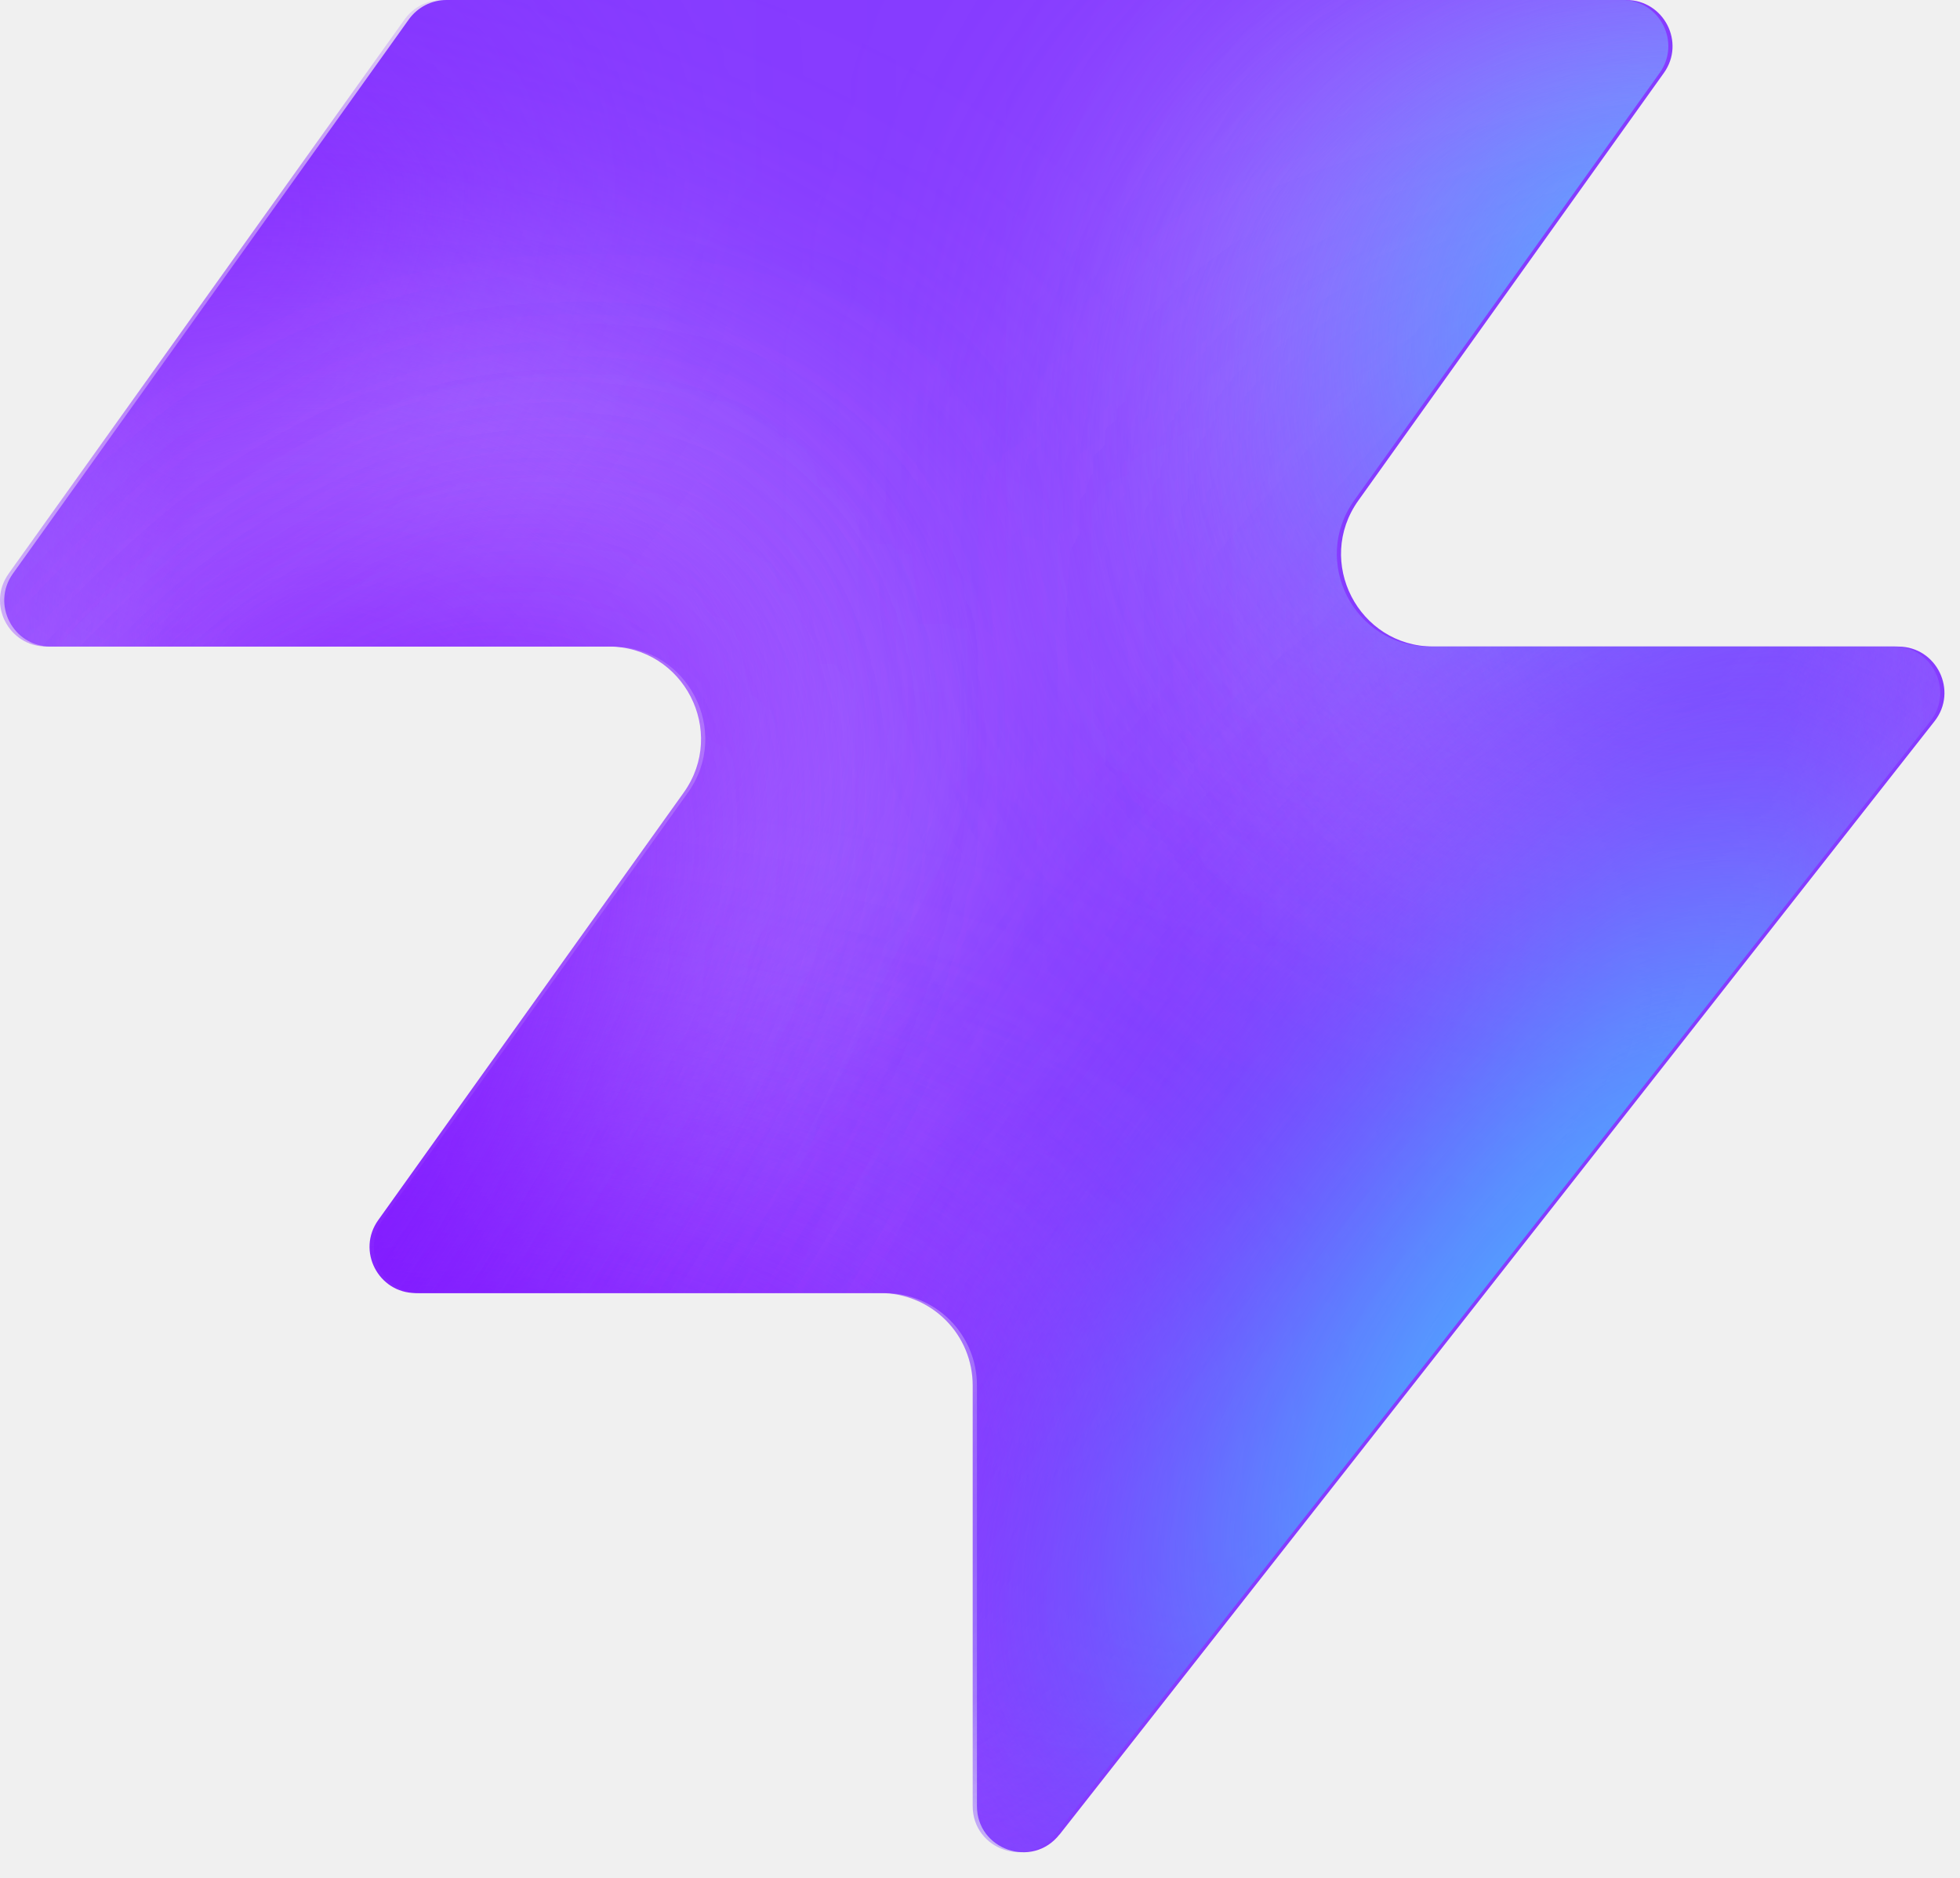
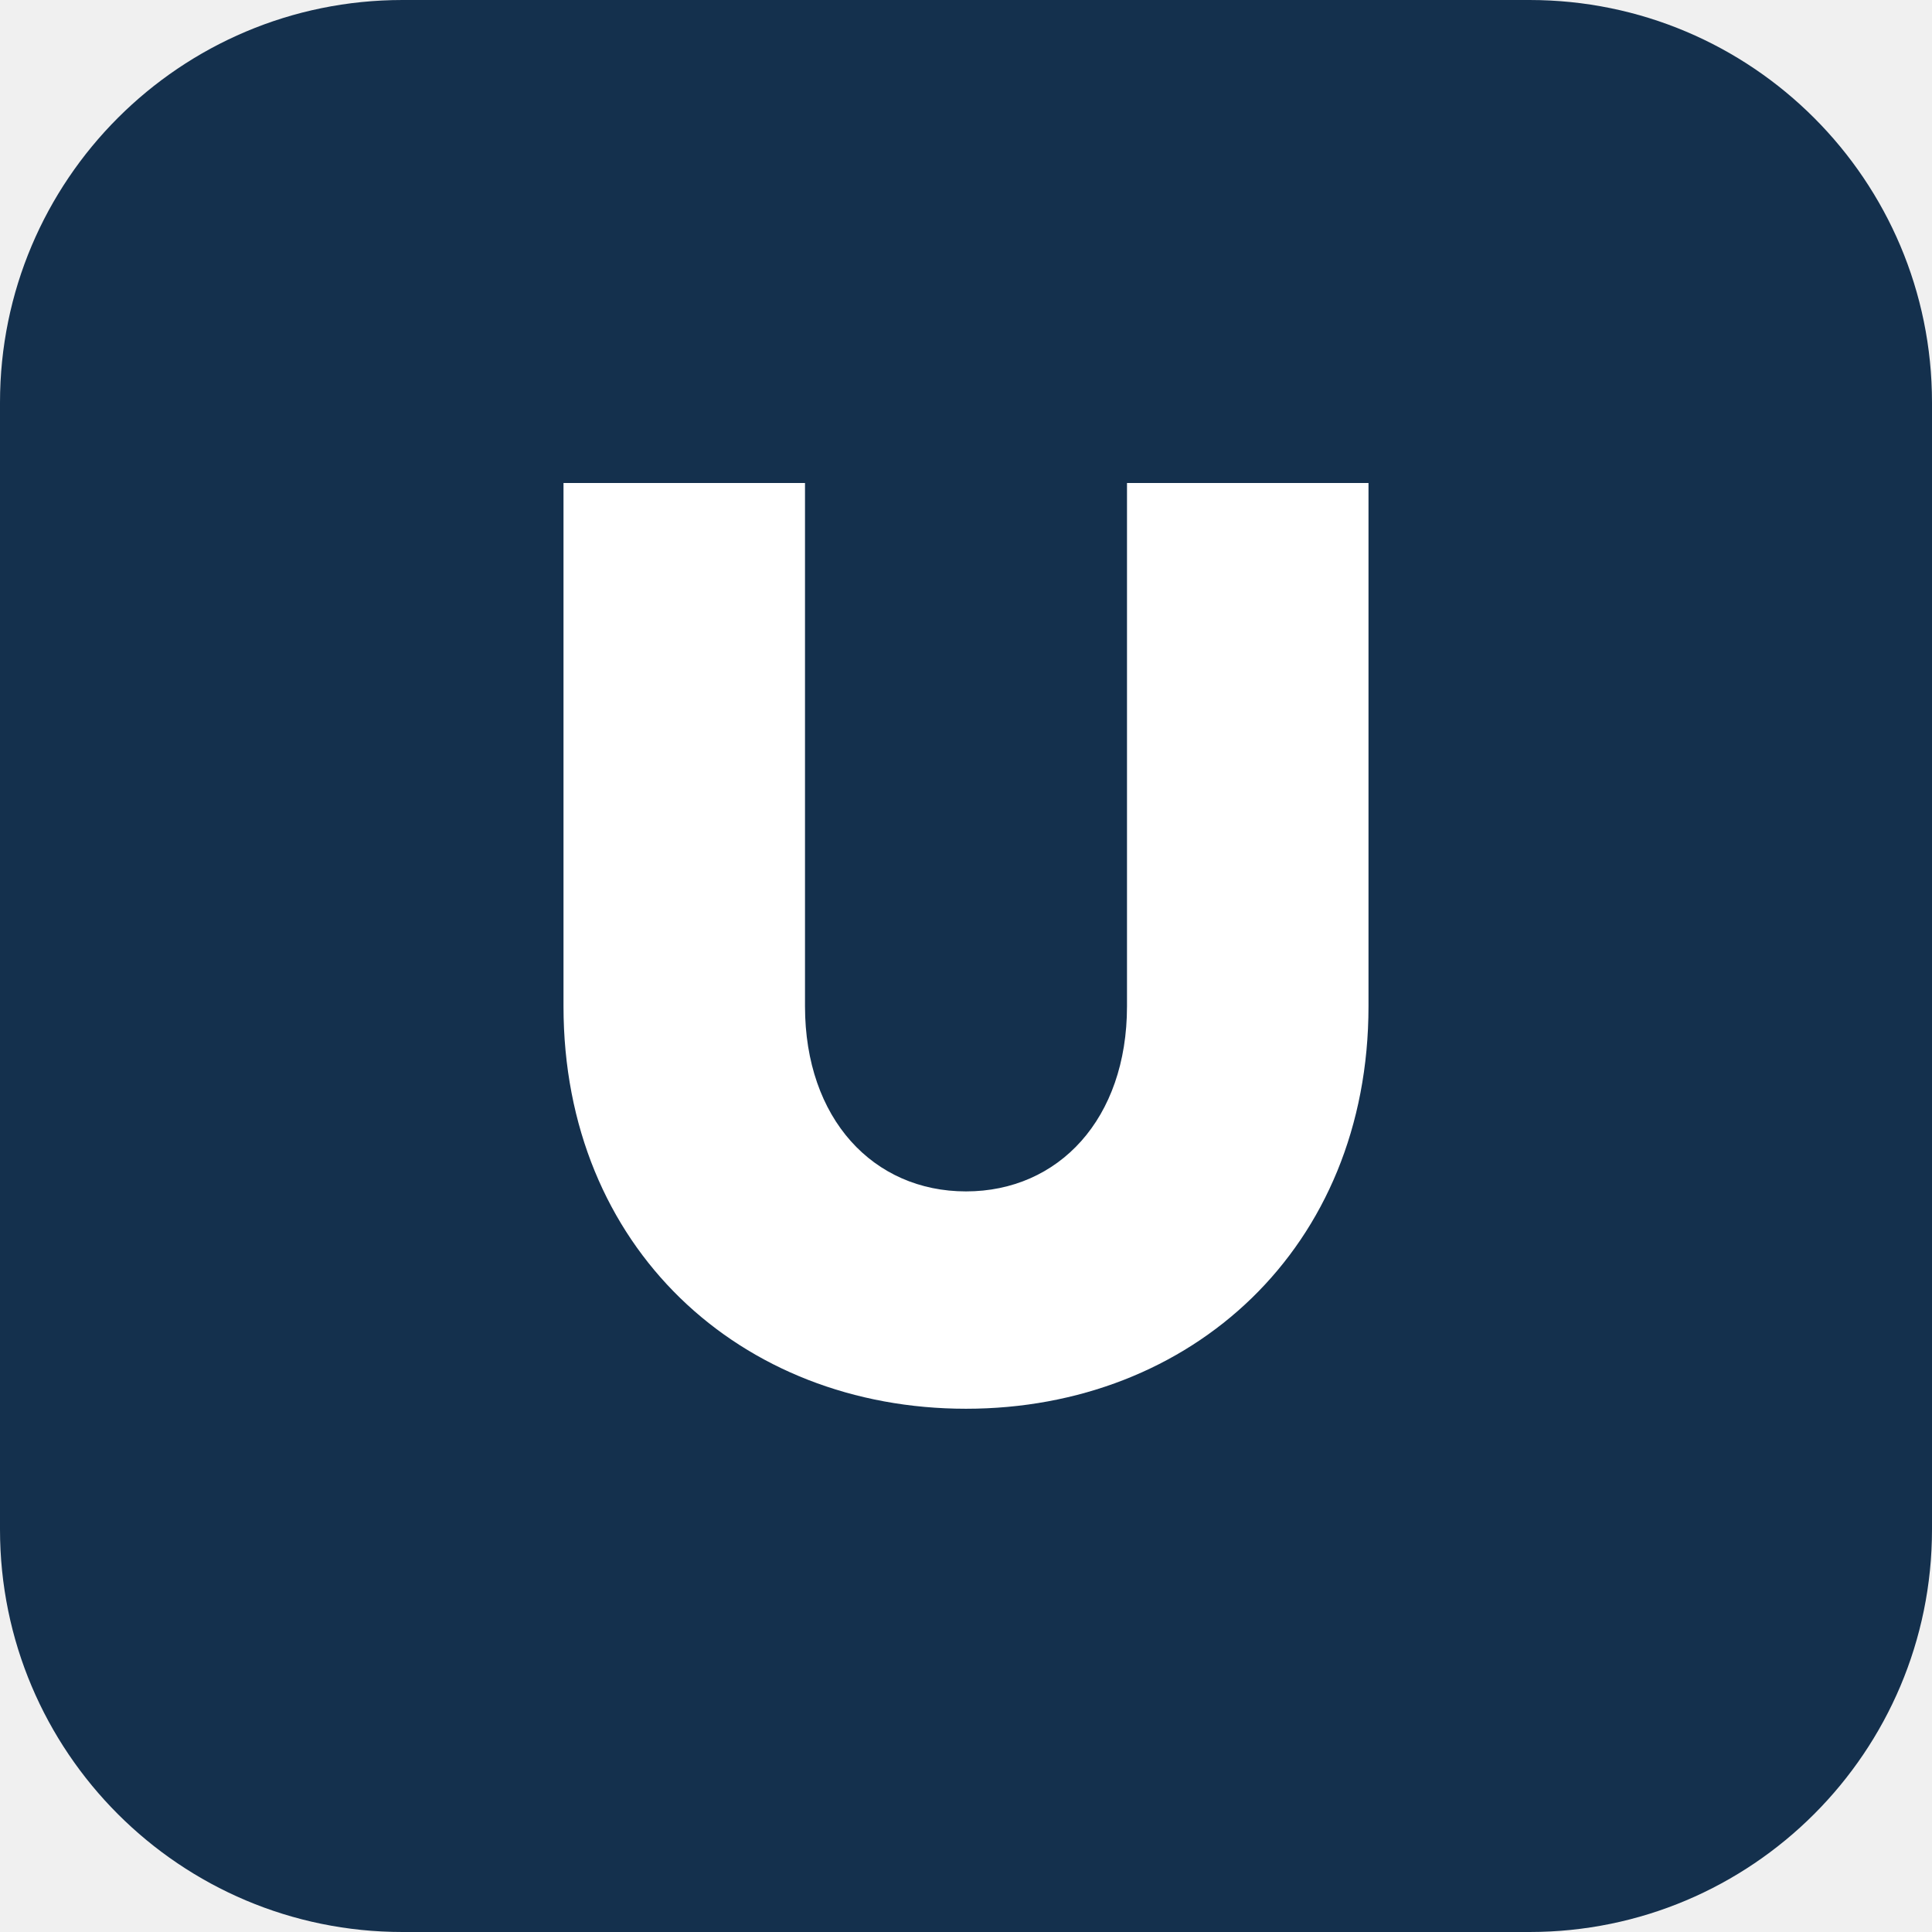
- <svg xmlns="http://www.w3.org/2000/svg" width="48" height="46" fill="none" viewBox="0 0 48 46">
-   <path fill="#863bff" d="M25.946 44.938c-.664.845-2.021.375-2.021-.698V33.937a2.26 2.26 0 0 0-2.262-2.262H10.287c-.92 0-1.456-1.04-.92-1.788l7.48-10.471c1.07-1.497 0-3.578-1.842-3.578H1.237c-.92 0-1.456-1.04-.92-1.788L10.013.474c.214-.297.556-.474.92-.474h28.894c.92 0 1.456 1.04.92 1.788l-7.48 10.471c-1.07 1.498 0 3.579 1.842 3.579h11.377c.943 0 1.473 1.088.89 1.83L25.947 44.94z" style="fill:#863bff;fill:color(display-p3 .525 .23 1);fill-opacity:1" />
-   <mask id="a" width="48" height="46" x="0" y="0" maskUnits="userSpaceOnUse" style="mask-type:alpha">
-     <path fill="#000" d="M25.842 44.938c-.664.844-2.021.375-2.021-.698V33.937a2.26 2.26 0 0 0-2.262-2.262H10.183c-.92 0-1.456-1.04-.92-1.788l7.48-10.471c1.07-1.498 0-3.579-1.842-3.579H1.133c-.92 0-1.456-1.04-.92-1.787L9.91.473c.214-.297.556-.474.92-.474h28.894c.92 0 1.456 1.04.92 1.788l-7.48 10.471c-1.07 1.498 0 3.578 1.842 3.578h11.377c.943 0 1.473 1.088.89 1.832L25.843 44.94z" style="fill:#000;fill-opacity:1" />
-   </mask>
-   <g mask="url(#a)">
-     <g filter="url(#b)">
-       <ellipse cx="5.508" cy="14.704" fill="#ede6ff" rx="5.508" ry="14.704" style="fill:#ede6ff;fill:color(display-p3 .927 .903 1);fill-opacity:1" transform="matrix(.00324 1 1 -.00324 -4.47 31.516)" />
-     </g>
-     <g filter="url(#c)">
-       <ellipse cx="10.399" cy="29.851" fill="#ede6ff" rx="10.399" ry="29.851" style="fill:#ede6ff;fill:color(display-p3 .927 .903 1);fill-opacity:1" transform="matrix(.00324 1 1 -.00324 -39.328 7.883)" />
-     </g>
-     <g filter="url(#d)">
-       <ellipse cx="5.508" cy="30.487" fill="#7e14ff" rx="5.508" ry="30.487" style="fill:#7e14ff;fill:color(display-p3 .492 .077 1);fill-opacity:1" transform="rotate(89.814 -25.913 -14.639)scale(1 -1)" />
-     </g>
-     <g filter="url(#e)">
-       <ellipse cx="5.508" cy="30.599" fill="#7e14ff" rx="5.508" ry="30.599" style="fill:#7e14ff;fill:color(display-p3 .492 .077 1);fill-opacity:1" transform="rotate(89.814 -32.644 -3.334)scale(1 -1)" />
-     </g>
-     <g filter="url(#f)">
-       <ellipse cx="5.508" cy="30.599" fill="#7e14ff" rx="5.508" ry="30.599" style="fill:#7e14ff;fill:color(display-p3 .492 .077 1);fill-opacity:1" transform="matrix(.00324 1 1 -.00324 -34.34 30.47)" />
-     </g>
-     <g filter="url(#g)">
-       <ellipse cx="14.072" cy="22.078" fill="#ede6ff" rx="14.072" ry="22.078" style="fill:#ede6ff;fill:color(display-p3 .927 .903 1);fill-opacity:1" transform="rotate(93.35 24.506 48.493)scale(-1 1)" />
-     </g>
-     <g filter="url(#h)">
-       <ellipse cx="3.47" cy="21.501" fill="#7e14ff" rx="3.47" ry="21.501" style="fill:#7e14ff;fill:color(display-p3 .492 .077 1);fill-opacity:1" transform="rotate(89.009 28.708 47.59)scale(-1 1)" />
-     </g>
-     <g filter="url(#i)">
-       <ellipse cx="3.47" cy="21.501" fill="#7e14ff" rx="3.47" ry="21.501" style="fill:#7e14ff;fill:color(display-p3 .492 .077 1);fill-opacity:1" transform="rotate(89.009 28.708 47.59)scale(-1 1)" />
-     </g>
-     <g filter="url(#j)">
-       <ellipse cx=".387" cy="8.972" fill="#7e14ff" rx="4.407" ry="29.108" style="fill:#7e14ff;fill:color(display-p3 .492 .077 1);fill-opacity:1" transform="rotate(39.51 .387 8.972)" />
-     </g>
-     <g filter="url(#k)">
-       <ellipse cx="47.523" cy="-6.092" fill="#7e14ff" rx="4.407" ry="29.108" style="fill:#7e14ff;fill:color(display-p3 .492 .077 1);fill-opacity:1" transform="rotate(37.892 47.523 -6.092)" />
-     </g>
-     <g filter="url(#l)">
-       <ellipse cx="41.412" cy="6.333" fill="#47bfff" rx="5.971" ry="9.665" style="fill:#47bfff;fill:color(display-p3 .28 .748 1);fill-opacity:1" transform="rotate(37.892 41.412 6.333)" />
-     </g>
-     <g filter="url(#m)">
-       <ellipse cx="-1.879" cy="38.332" fill="#7e14ff" rx="4.407" ry="29.108" style="fill:#7e14ff;fill:color(display-p3 .492 .077 1);fill-opacity:1" transform="rotate(37.892 -1.88 38.332)" />
-     </g>
-     <g filter="url(#n)">
-       <ellipse cx="-1.879" cy="38.332" fill="#7e14ff" rx="4.407" ry="29.108" style="fill:#7e14ff;fill:color(display-p3 .492 .077 1);fill-opacity:1" transform="rotate(37.892 -1.88 38.332)" />
-     </g>
-     <g filter="url(#o)">
-       <ellipse cx="35.651" cy="29.907" fill="#7e14ff" rx="4.407" ry="29.108" style="fill:#7e14ff;fill:color(display-p3 .492 .077 1);fill-opacity:1" transform="rotate(37.892 35.651 29.907)" />
-     </g>
-     <g filter="url(#p)">
-       <ellipse cx="38.418" cy="32.4" fill="#47bfff" rx="5.971" ry="15.297" style="fill:#47bfff;fill:color(display-p3 .28 .748 1);fill-opacity:1" transform="rotate(37.892 38.418 32.4)" />
-     </g>
-   </g>
-   <defs>
-     <filter id="b" width="60.045" height="41.654" x="-19.77" y="16.149" color-interpolation-filters="sRGB" filterUnits="userSpaceOnUse">
-       <feFlood flood-opacity="0" result="BackgroundImageFix" />
-       <feBlend in="SourceGraphic" in2="BackgroundImageFix" result="shape" />
-       <feGaussianBlur result="effect1_foregroundBlur_2002_17158" stdDeviation="7.659" />
-     </filter>
-     <filter id="c" width="90.34" height="51.437" x="-54.613" y="-7.533" color-interpolation-filters="sRGB" filterUnits="userSpaceOnUse">
-       <feFlood flood-opacity="0" result="BackgroundImageFix" />
-       <feBlend in="SourceGraphic" in2="BackgroundImageFix" result="shape" />
-       <feGaussianBlur result="effect1_foregroundBlur_2002_17158" stdDeviation="7.659" />
-     </filter>
-     <filter id="d" width="79.355" height="29.4" x="-49.64" y="2.03" color-interpolation-filters="sRGB" filterUnits="userSpaceOnUse">
-       <feFlood flood-opacity="0" result="BackgroundImageFix" />
-       <feBlend in="SourceGraphic" in2="BackgroundImageFix" result="shape" />
-       <feGaussianBlur result="effect1_foregroundBlur_2002_17158" stdDeviation="4.596" />
-     </filter>
-     <filter id="e" width="79.579" height="29.4" x="-45.045" y="20.029" color-interpolation-filters="sRGB" filterUnits="userSpaceOnUse">
-       <feFlood flood-opacity="0" result="BackgroundImageFix" />
-       <feBlend in="SourceGraphic" in2="BackgroundImageFix" result="shape" />
-       <feGaussianBlur result="effect1_foregroundBlur_2002_17158" stdDeviation="4.596" />
-     </filter>
-     <filter id="f" width="79.579" height="29.4" x="-43.513" y="21.178" color-interpolation-filters="sRGB" filterUnits="userSpaceOnUse">
-       <feFlood flood-opacity="0" result="BackgroundImageFix" />
-       <feBlend in="SourceGraphic" in2="BackgroundImageFix" result="shape" />
-       <feGaussianBlur result="effect1_foregroundBlur_2002_17158" stdDeviation="4.596" />
-     </filter>
-     <filter id="g" width="74.749" height="58.852" x="15.756" y="-17.901" color-interpolation-filters="sRGB" filterUnits="userSpaceOnUse">
-       <feFlood flood-opacity="0" result="BackgroundImageFix" />
-       <feBlend in="SourceGraphic" in2="BackgroundImageFix" result="shape" />
-       <feGaussianBlur result="effect1_foregroundBlur_2002_17158" stdDeviation="7.659" />
-     </filter>
-     <filter id="h" width="61.377" height="25.362" x="23.548" y="2.284" color-interpolation-filters="sRGB" filterUnits="userSpaceOnUse">
-       <feFlood flood-opacity="0" result="BackgroundImageFix" />
-       <feBlend in="SourceGraphic" in2="BackgroundImageFix" result="shape" />
-       <feGaussianBlur result="effect1_foregroundBlur_2002_17158" stdDeviation="4.596" />
-     </filter>
-     <filter id="i" width="61.377" height="25.362" x="23.548" y="2.284" color-interpolation-filters="sRGB" filterUnits="userSpaceOnUse">
-       <feFlood flood-opacity="0" result="BackgroundImageFix" />
-       <feBlend in="SourceGraphic" in2="BackgroundImageFix" result="shape" />
-       <feGaussianBlur result="effect1_foregroundBlur_2002_17158" stdDeviation="4.596" />
-     </filter>
-     <filter id="j" width="56.045" height="63.649" x="-27.636" y="-22.853" color-interpolation-filters="sRGB" filterUnits="userSpaceOnUse">
-       <feFlood flood-opacity="0" result="BackgroundImageFix" />
-       <feBlend in="SourceGraphic" in2="BackgroundImageFix" result="shape" />
-       <feGaussianBlur result="effect1_foregroundBlur_2002_17158" stdDeviation="4.596" />
-     </filter>
-     <filter id="k" width="54.814" height="64.646" x="20.116" y="-38.415" color-interpolation-filters="sRGB" filterUnits="userSpaceOnUse">
-       <feFlood flood-opacity="0" result="BackgroundImageFix" />
-       <feBlend in="SourceGraphic" in2="BackgroundImageFix" result="shape" />
-       <feGaussianBlur result="effect1_foregroundBlur_2002_17158" stdDeviation="4.596" />
-     </filter>
-     <filter id="l" width="33.541" height="35.313" x="24.641" y="-11.323" color-interpolation-filters="sRGB" filterUnits="userSpaceOnUse">
-       <feFlood flood-opacity="0" result="BackgroundImageFix" />
-       <feBlend in="SourceGraphic" in2="BackgroundImageFix" result="shape" />
-       <feGaussianBlur result="effect1_foregroundBlur_2002_17158" stdDeviation="4.596" />
-     </filter>
-     <filter id="m" width="54.814" height="64.646" x="-29.286" y="6.009" color-interpolation-filters="sRGB" filterUnits="userSpaceOnUse">
-       <feFlood flood-opacity="0" result="BackgroundImageFix" />
-       <feBlend in="SourceGraphic" in2="BackgroundImageFix" result="shape" />
-       <feGaussianBlur result="effect1_foregroundBlur_2002_17158" stdDeviation="4.596" />
-     </filter>
-     <filter id="n" width="54.814" height="64.646" x="-29.286" y="6.009" color-interpolation-filters="sRGB" filterUnits="userSpaceOnUse">
-       <feFlood flood-opacity="0" result="BackgroundImageFix" />
-       <feBlend in="SourceGraphic" in2="BackgroundImageFix" result="shape" />
-       <feGaussianBlur result="effect1_foregroundBlur_2002_17158" stdDeviation="4.596" />
-     </filter>
-     <filter id="o" width="54.814" height="64.646" x="8.244" y="-2.416" color-interpolation-filters="sRGB" filterUnits="userSpaceOnUse">
-       <feFlood flood-opacity="0" result="BackgroundImageFix" />
-       <feBlend in="SourceGraphic" in2="BackgroundImageFix" result="shape" />
-       <feGaussianBlur result="effect1_foregroundBlur_2002_17158" stdDeviation="4.596" />
-     </filter>
-     <filter id="p" width="39.409" height="43.623" x="18.713" y="10.588" color-interpolation-filters="sRGB" filterUnits="userSpaceOnUse">
-       <feFlood flood-opacity="0" result="BackgroundImageFix" />
-       <feBlend in="SourceGraphic" in2="BackgroundImageFix" result="shape" />
-       <feGaussianBlur result="effect1_foregroundBlur_2002_17158" stdDeviation="4.596" />
-     </filter>
-   </defs>
+ <svg xmlns="http://www.w3.org/2000/svg" viewBox="0 0 48 48">
+   <rect width="48" height="48" rx="10" fill="#14304d" />
+   <path d="M14 12v13c0 6 4.4 10 10 10s10-4 10-10V12h-6v13c0 2.8-1.7 4.6-4 4.6s-4-1.8-4-4.6V12z" fill="#ffffff" />
</svg>
